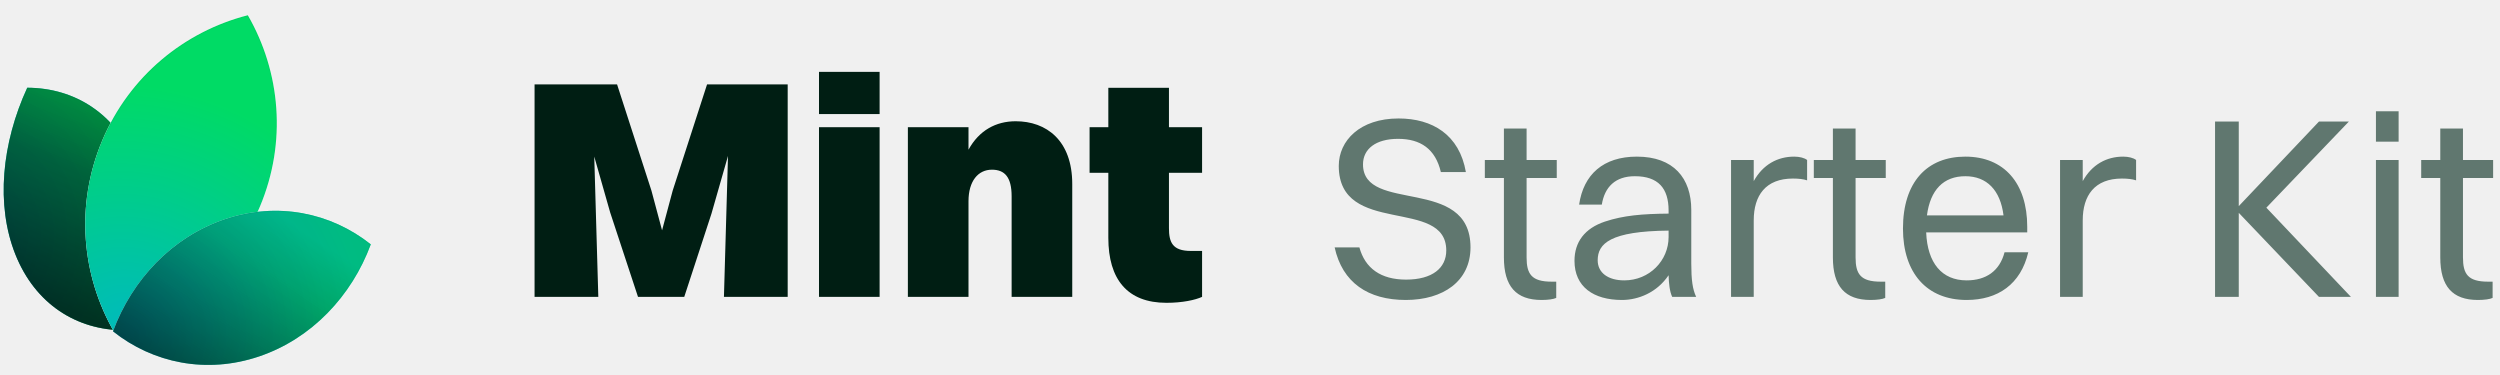
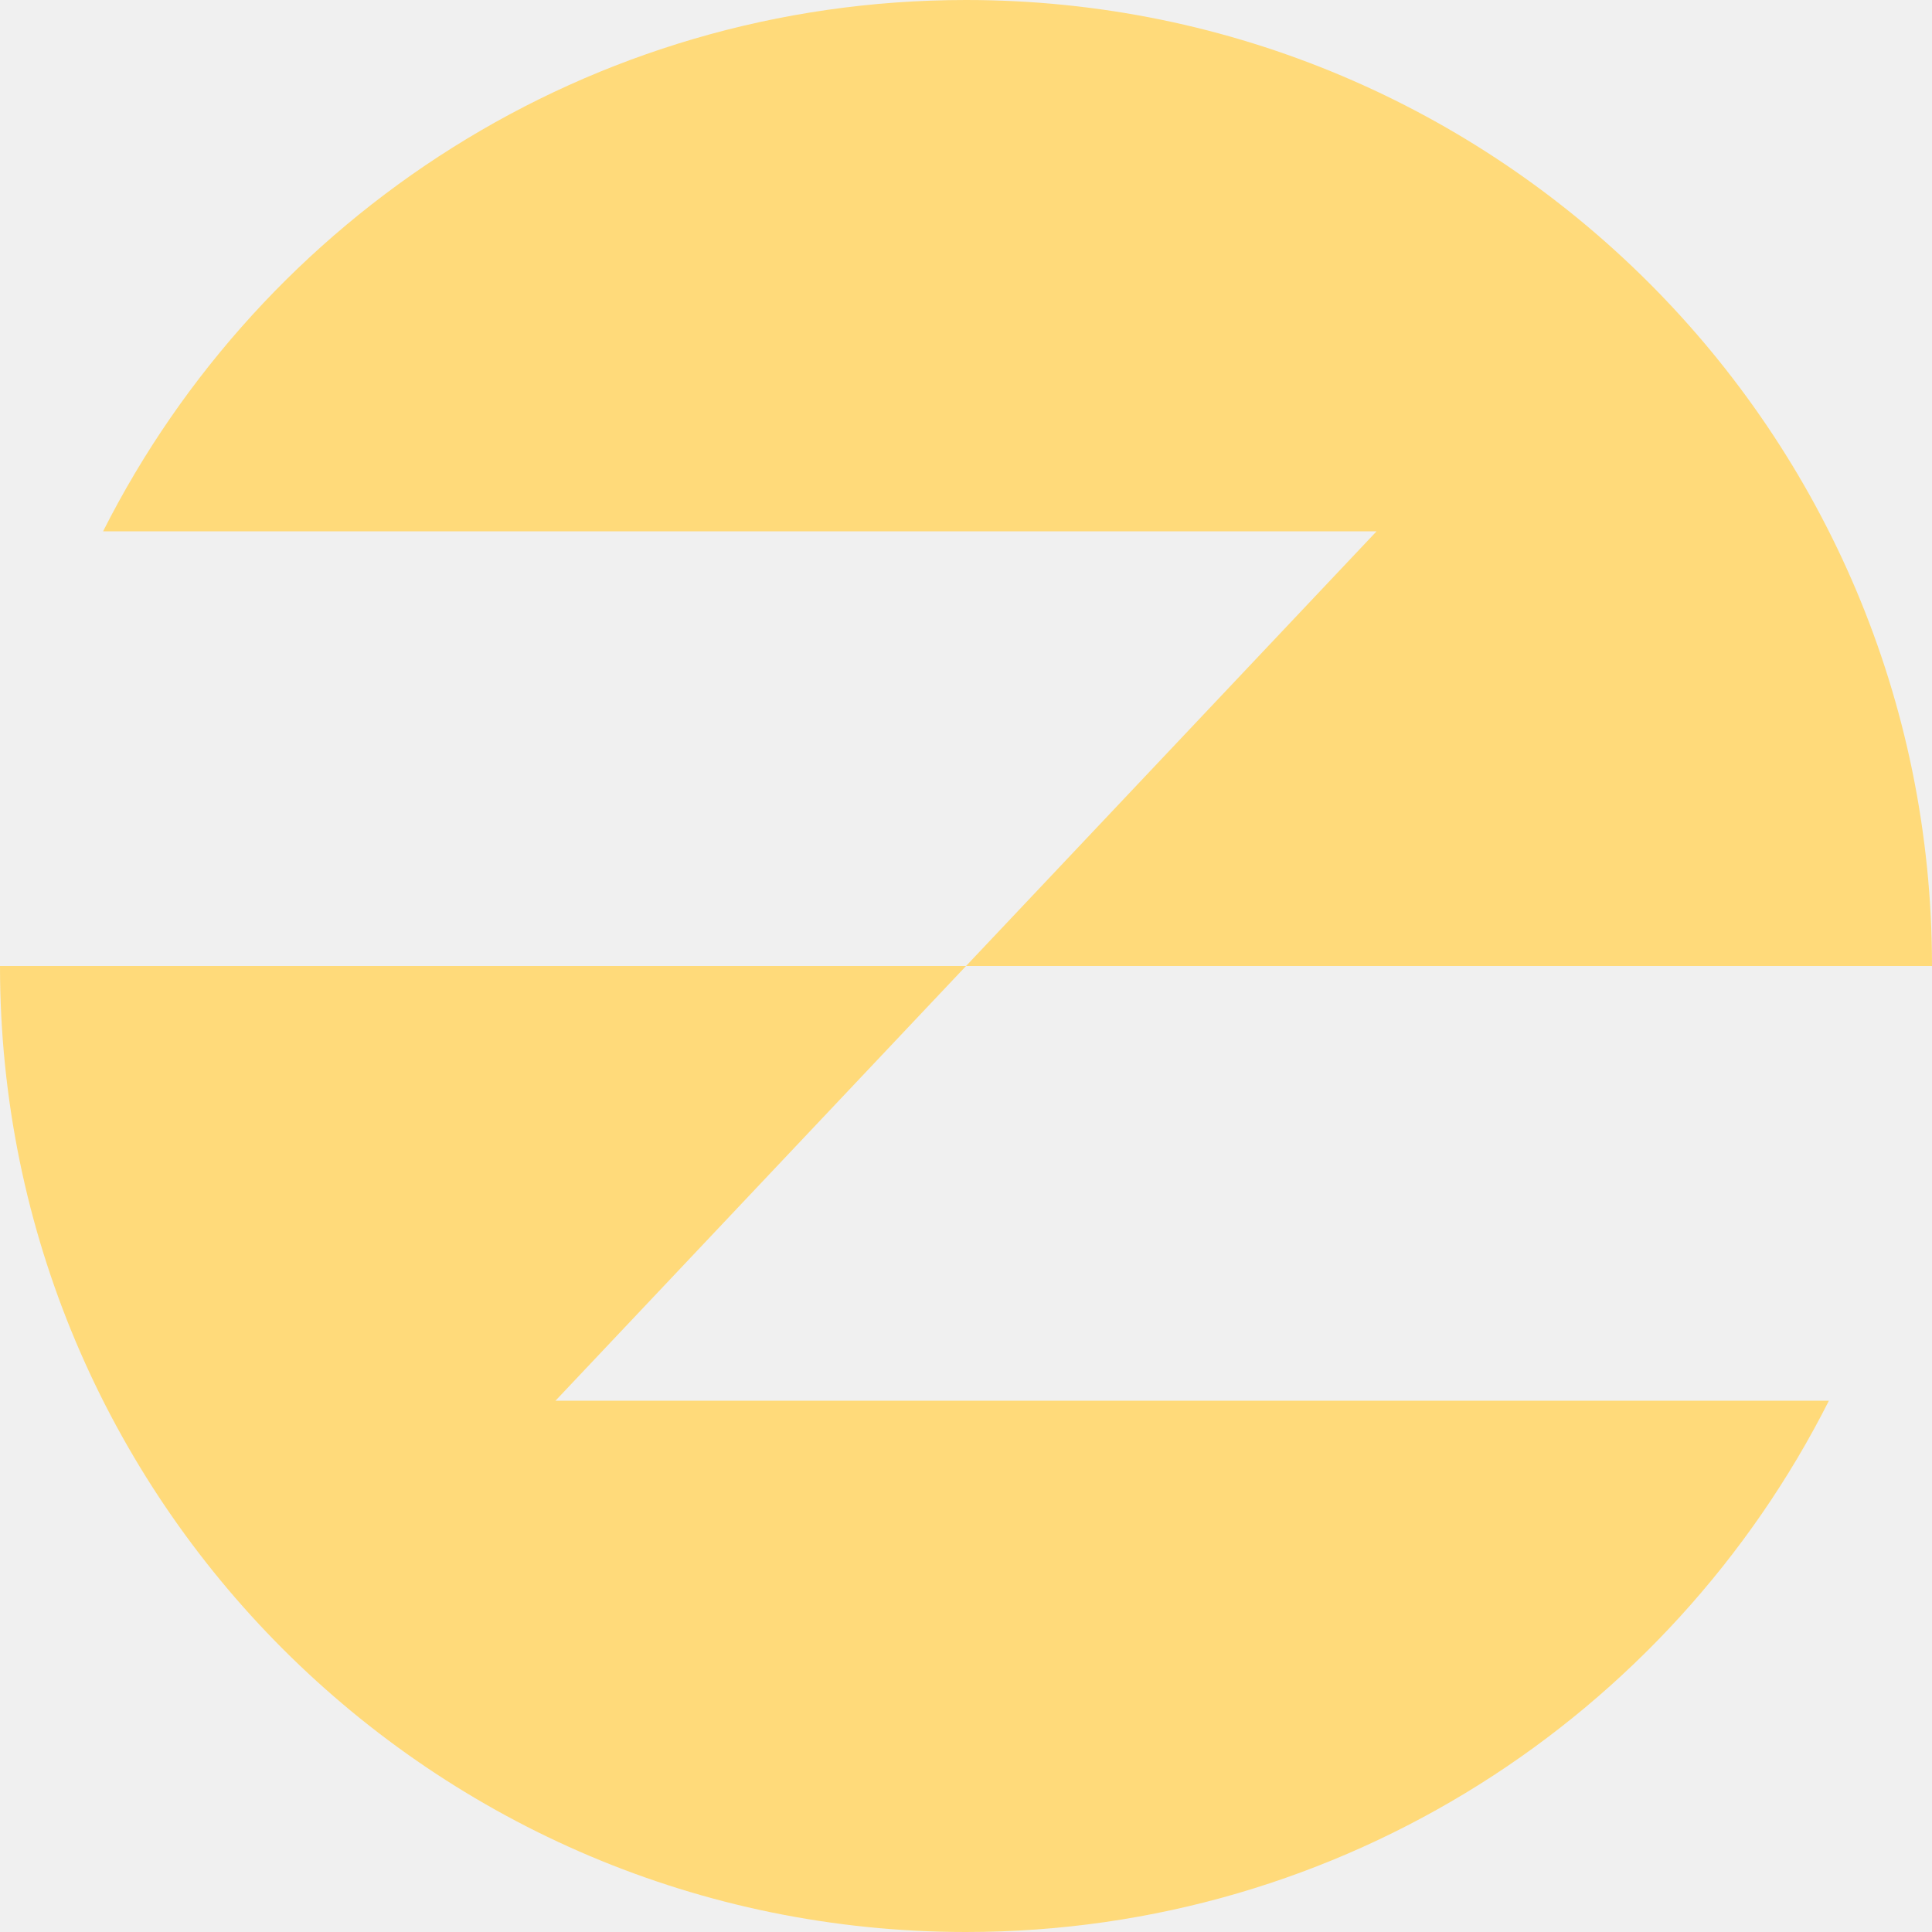
- <svg xmlns="http://www.w3.org/2000/svg" width="160" height="24" viewBox="0 0 160 24" fill="none">
-   <path d="M7.953 21.139C4.896 21.13 2.255 19.458 0.987 16.29C-0.28 13.121 0.109 9.163 1.744 5.615C4.801 5.624 7.442 7.296 8.71 10.465C9.977 13.633 9.588 17.591 7.953 21.139Z" fill="white" />
-   <path d="M7.953 21.139C4.896 21.13 2.255 19.458 0.987 16.29C-0.28 13.121 0.109 9.163 1.744 5.615C4.801 5.624 7.442 7.296 8.71 10.465C9.977 13.633 9.588 17.591 7.953 21.139Z" fill="url(#paint0_radial_115_86)" />
-   <path d="M7.953 21.139C4.896 21.13 2.255 19.458 0.987 16.29C-0.28 13.121 0.109 9.163 1.744 5.615C4.801 5.624 7.442 7.296 8.71 10.465C9.977 13.633 9.588 17.591 7.953 21.139Z" fill="black" fill-opacity="0.5" style="mix-blend-mode:hard-light" />
-   <path d="M7.953 21.139C4.896 21.13 2.255 19.458 0.987 16.29C-0.28 13.121 0.109 9.163 1.744 5.615C4.801 5.624 7.442 7.296 8.71 10.465C9.977 13.633 9.588 17.591 7.953 21.139Z" fill="url(#paint1_linear_115_86)" fill-opacity="0.5" style="mix-blend-mode:hard-light" />
-   <path d="M7.935 21.111C4.897 21.096 2.274 19.431 1.013 16.279C-0.248 13.124 0.136 9.182 1.762 5.643C4.8 5.659 7.423 7.324 8.684 10.476C9.945 13.63 9.561 17.572 7.935 21.111Z" stroke="url(#paint2_linear_115_86)" stroke-opacity="0.05" stroke-width="0.056" />
-   <path d="M7.31 21.257C11.354 20.221 14.884 17.375 16.628 13.236C18.373 9.097 17.945 4.587 15.86 0.976C11.816 2.012 8.287 4.858 6.542 8.998C4.797 13.137 5.225 17.646 7.31 21.257Z" fill="white" />
-   <path d="M7.31 21.257C11.354 20.221 14.884 17.375 16.628 13.236C18.373 9.097 17.945 4.587 15.86 0.976C11.816 2.012 8.287 4.858 6.542 8.998C4.797 13.137 5.225 17.646 7.31 21.257Z" fill="url(#paint3_radial_115_86)" />
-   <path d="M16.602 13.225C14.864 17.349 11.351 20.187 7.324 21.225C5.253 17.624 4.829 13.132 6.568 9.009C8.306 4.885 11.819 2.047 15.846 1.009C17.918 4.61 18.341 9.101 16.602 13.225Z" stroke="url(#paint4_linear_115_86)" stroke-opacity="0.05" stroke-width="0.056" />
-   <path d="M7.234 21.207C9.789 23.237 13.21 23.951 16.577 22.814C19.944 21.677 22.506 18.945 23.73 15.638C21.175 13.608 17.754 12.894 14.387 14.031C11.02 15.168 8.458 17.901 7.234 21.207Z" fill="white" />
-   <path d="M7.234 21.207C9.789 23.237 13.21 23.951 16.577 22.814C19.944 21.677 22.506 18.945 23.73 15.638C21.175 13.608 17.754 12.894 14.387 14.031C11.02 15.168 8.458 17.901 7.234 21.207Z" fill="url(#paint5_radial_115_86)" />
-   <path d="M7.234 21.207C9.789 23.237 13.21 23.951 16.577 22.814C19.944 21.677 22.506 18.945 23.73 15.638C21.175 13.608 17.754 12.894 14.387 14.031C11.02 15.168 8.458 17.901 7.234 21.207Z" fill="black" fill-opacity="0.2" style="mix-blend-mode:hard-light" />
-   <path d="M7.234 21.207C9.789 23.237 13.21 23.951 16.577 22.814C19.944 21.677 22.506 18.945 23.73 15.638C21.175 13.608 17.754 12.894 14.387 14.031C11.02 15.168 8.458 17.901 7.234 21.207Z" fill="url(#paint6_linear_115_86)" fill-opacity="0.5" style="mix-blend-mode:hard-light" />
-   <path d="M16.568 22.787C13.218 23.918 9.814 23.212 7.267 21.198C8.492 17.907 11.044 15.189 14.396 14.058C17.747 12.927 21.15 13.633 23.697 15.648C22.472 18.938 19.92 21.656 16.568 22.787Z" stroke="url(#paint7_linear_115_86)" stroke-opacity="0.05" stroke-width="0.056" />
-   <path d="M34.212 19V5.4H39.492L41.692 12.2L42.372 14.74L43.052 12.2L45.252 5.4H50.412V19H46.332L46.592 9.98L45.532 13.68L43.792 19H40.832L39.052 13.6L38.032 10.02L38.292 19H34.212ZM52.416 7.3V4.6H56.295V7.3H52.416ZM52.416 19V8.14H56.295V19H52.416ZM58.104 19V8.14H61.984V9.58C62.664 8.34 63.744 7.76 65.004 7.76C66.964 7.76 68.624 8.98 68.624 11.78V19H64.744V12.56C64.744 11.34 64.304 10.86 63.484 10.86C62.604 10.86 61.984 11.58 61.984 12.88V19H58.104ZM70.933 15.22V11.06H69.733V8.14H70.933V5.62H74.813V8.14H76.933V11.06H74.813V14.6C74.813 15.5 75.033 16.06 76.213 16.06H76.933V19C76.493 19.2 75.673 19.38 74.653 19.38C72.153 19.38 70.933 17.88 70.933 15.22Z" fill="#001E13" />
-   <path d="M87.232 10.519C87.232 13.687 94.112 11.229 94.112 15.832C94.112 17.994 92.364 19.198 89.971 19.198C87.562 19.198 85.912 18.093 85.417 15.832H87.001C87.364 17.169 88.371 17.895 89.987 17.895C91.671 17.895 92.561 17.152 92.561 16.03C92.561 12.598 85.681 15.155 85.681 10.618C85.681 9.001 87.034 7.582 89.509 7.582C91.671 7.582 93.403 8.621 93.816 11.014H92.215C91.868 9.529 90.912 8.886 89.476 8.886C88.057 8.886 87.232 9.529 87.232 10.519ZM96.25 16.476V11.393H95.029V10.239H96.25V8.226H97.702V10.239H99.632V11.393H97.702V16.476C97.702 17.532 98.015 18.026 99.302 18.026H99.599V19.066C99.434 19.148 99.071 19.198 98.659 19.198C97.025 19.198 96.25 18.323 96.25 16.476ZM102.516 13.093H101.064C101.345 11.162 102.615 10.024 104.76 10.024C107.103 10.024 108.242 11.393 108.242 13.44V16.888C108.242 17.895 108.324 18.521 108.555 19H107.021C106.856 18.654 106.806 18.142 106.79 17.614C106.047 18.72 104.859 19.198 103.803 19.198C101.988 19.198 100.767 18.357 100.767 16.69C100.767 15.486 101.427 14.611 102.714 14.182C103.902 13.786 105.107 13.687 106.79 13.671V13.473C106.79 12.053 106.13 11.278 104.628 11.278C103.374 11.278 102.698 11.971 102.516 13.093ZM102.252 16.657C102.252 17.465 102.929 17.944 103.952 17.944C105.569 17.944 106.79 16.674 106.79 15.172V14.759C103.061 14.793 102.252 15.585 102.252 16.657ZM110.787 19V10.239H112.239V11.591C112.833 10.519 113.774 10.024 114.83 10.024C115.176 10.024 115.49 10.107 115.655 10.239V11.542C115.407 11.46 115.094 11.427 114.747 11.427C112.998 11.427 112.239 12.515 112.239 14.1V19H110.787ZM117.305 16.476V11.393H116.084V10.239H117.305V8.226H118.757V10.239H120.688V11.393H118.757V16.476C118.757 17.532 119.071 18.026 120.358 18.026H120.655V19.066C120.49 19.148 120.127 19.198 119.714 19.198C118.081 19.198 117.305 18.323 117.305 16.476ZM129.809 16.145C129.33 18.192 127.862 19.198 125.865 19.198C123.324 19.198 121.79 17.482 121.79 14.627C121.79 11.658 123.324 10.024 125.783 10.024C128.258 10.024 129.743 11.723 129.743 14.512V14.875H123.275C123.357 16.838 124.281 17.944 125.865 17.944C127.103 17.944 127.977 17.35 128.291 16.145H129.809ZM125.783 11.278C124.38 11.278 123.539 12.152 123.324 13.786H128.225C128.027 12.169 127.152 11.278 125.783 11.278ZM131.843 19V10.239H133.295V11.591C133.889 10.519 134.829 10.024 135.885 10.024C136.232 10.024 136.545 10.107 136.71 10.239V11.542C136.463 11.46 136.149 11.427 135.803 11.427C134.054 11.427 133.295 12.515 133.295 14.1V19H131.843ZM141.763 19V7.78H143.281V13.192L148.413 7.78H150.327L145.047 13.291L150.459 19H148.413L143.281 13.621V19H141.763ZM152.06 9.067V7.12H153.512V9.067H152.06ZM152.06 19V10.239H153.512V19H152.06ZM156.178 16.476V11.393H154.957V10.239H156.178V8.226H157.63V10.239H159.56V11.393H157.63V16.476C157.63 17.532 157.943 18.026 159.23 18.026H159.527V19.066C159.362 19.148 158.999 19.198 158.587 19.198C156.953 19.198 156.178 18.323 156.178 16.476Z" fill="#002719" fill-opacity="0.6" />
-   <defs>
-     <radialGradient id="paint0_radial_115_86" cx="0" cy="0" r="1" gradientUnits="userSpaceOnUse" gradientTransform="translate(-3.00503 15.023) rotate(-10.029) scale(17.9572 17.784)">
-       <stop stop-color="#00B0BB" />
-       <stop offset="1" stop-color="#00DB65" />
-     </radialGradient>
-     <linearGradient id="paint1_linear_115_86" x1="7.39" y1="4.813" x2="1.63" y2="18.689" gradientUnits="userSpaceOnUse">
-       <stop stop-color="#18E299" />
-       <stop offset="1" />
-     </linearGradient>
-     <linearGradient id="paint2_linear_115_86" x1="7.948" y1="8.016" x2="1.761" y2="18.746" gradientUnits="userSpaceOnUse">
-       <stop />
-       <stop offset="1" stop-opacity="0" />
-     </linearGradient>
-     <radialGradient id="paint3_radial_115_86" cx="0" cy="0" r="1" gradientUnits="userSpaceOnUse" gradientTransform="translate(8.11404 20.8822) rotate(-75.7542) scale(21.6246 23.7772)">
-       <stop stop-color="#00BBBB" />
-       <stop offset="0.713" stop-color="#00DB65" />
-     </radialGradient>
-     <linearGradient id="paint4_linear_115_86" x1="7.602" y1="5.871" x2="15.556" y2="16.372" gradientUnits="userSpaceOnUse">
-       <stop />
-       <stop offset="1" stop-opacity="0" />
-     </linearGradient>
-     <radialGradient id="paint5_radial_115_86" cx="0" cy="0" r="1" gradientUnits="userSpaceOnUse" gradientTransform="translate(7.84537 21.5181) rotate(-20.3525) scale(18.5603 17.32)">
-       <stop stop-color="#00B0BB" />
-       <stop offset="1" stop-color="#00DB65" />
-     </radialGradient>
-     <linearGradient id="paint6_linear_115_86" x1="16.808" y1="13.007" x2="10.041" y2="22.994" gradientUnits="userSpaceOnUse">
-       <stop stop-color="#00B1BC" />
-       <stop offset="1" />
-     </linearGradient>
-     <linearGradient id="paint7_linear_115_86" x1="16.808" y1="13.007" x2="14.169" y2="23.841" gradientUnits="userSpaceOnUse">
-       <stop />
-       <stop offset="1" stop-opacity="0" />
-     </linearGradient>
-   </defs>
+ <svg xmlns="http://www.w3.org/2000/svg" width="50" height="50" viewBox="0 0 50 50" fill="none">
+   <path d="M50 25V25C50 11.193 38.807 0 25 0C15.239 0 6.785 5.594 2.668 13.75H35.626L25.001 25H0C7.7504e-05 38.807 11.193 50 25 50C34.761 50 43.215 44.407 47.332 36.25L14.376 36.25L25.001 25L50 25Z" fill="#FFDA7A" />
</svg>
